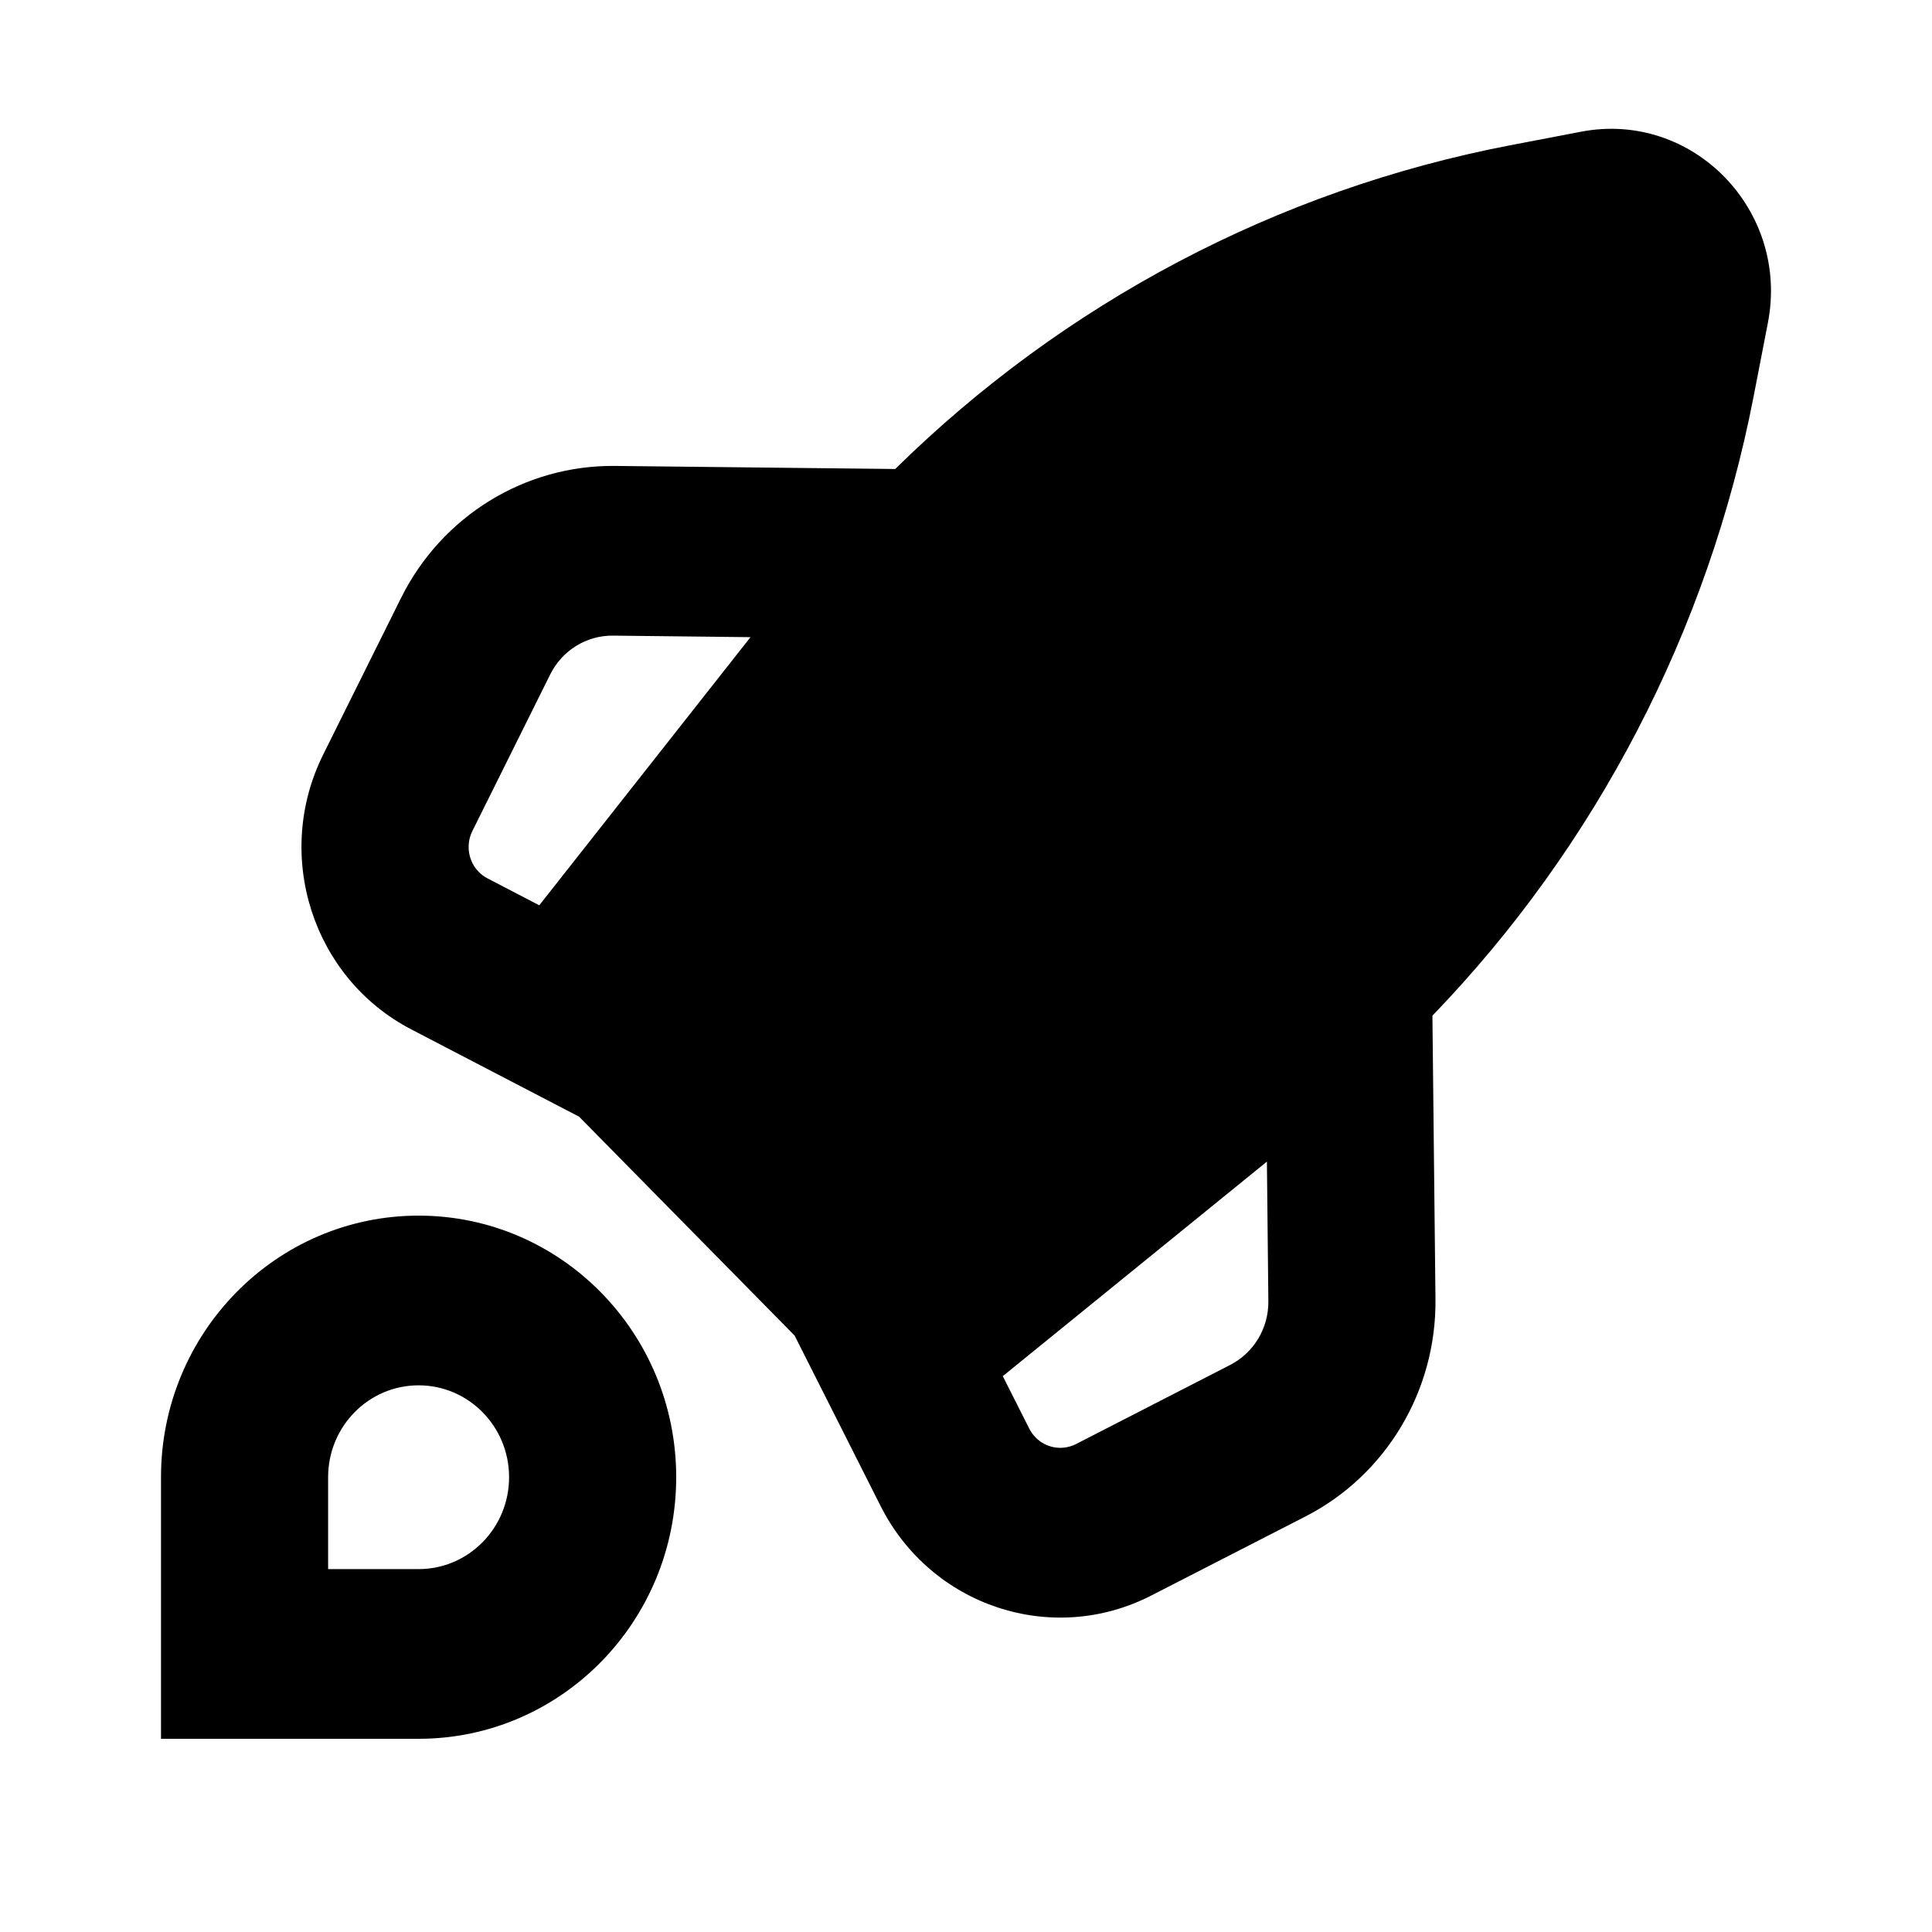
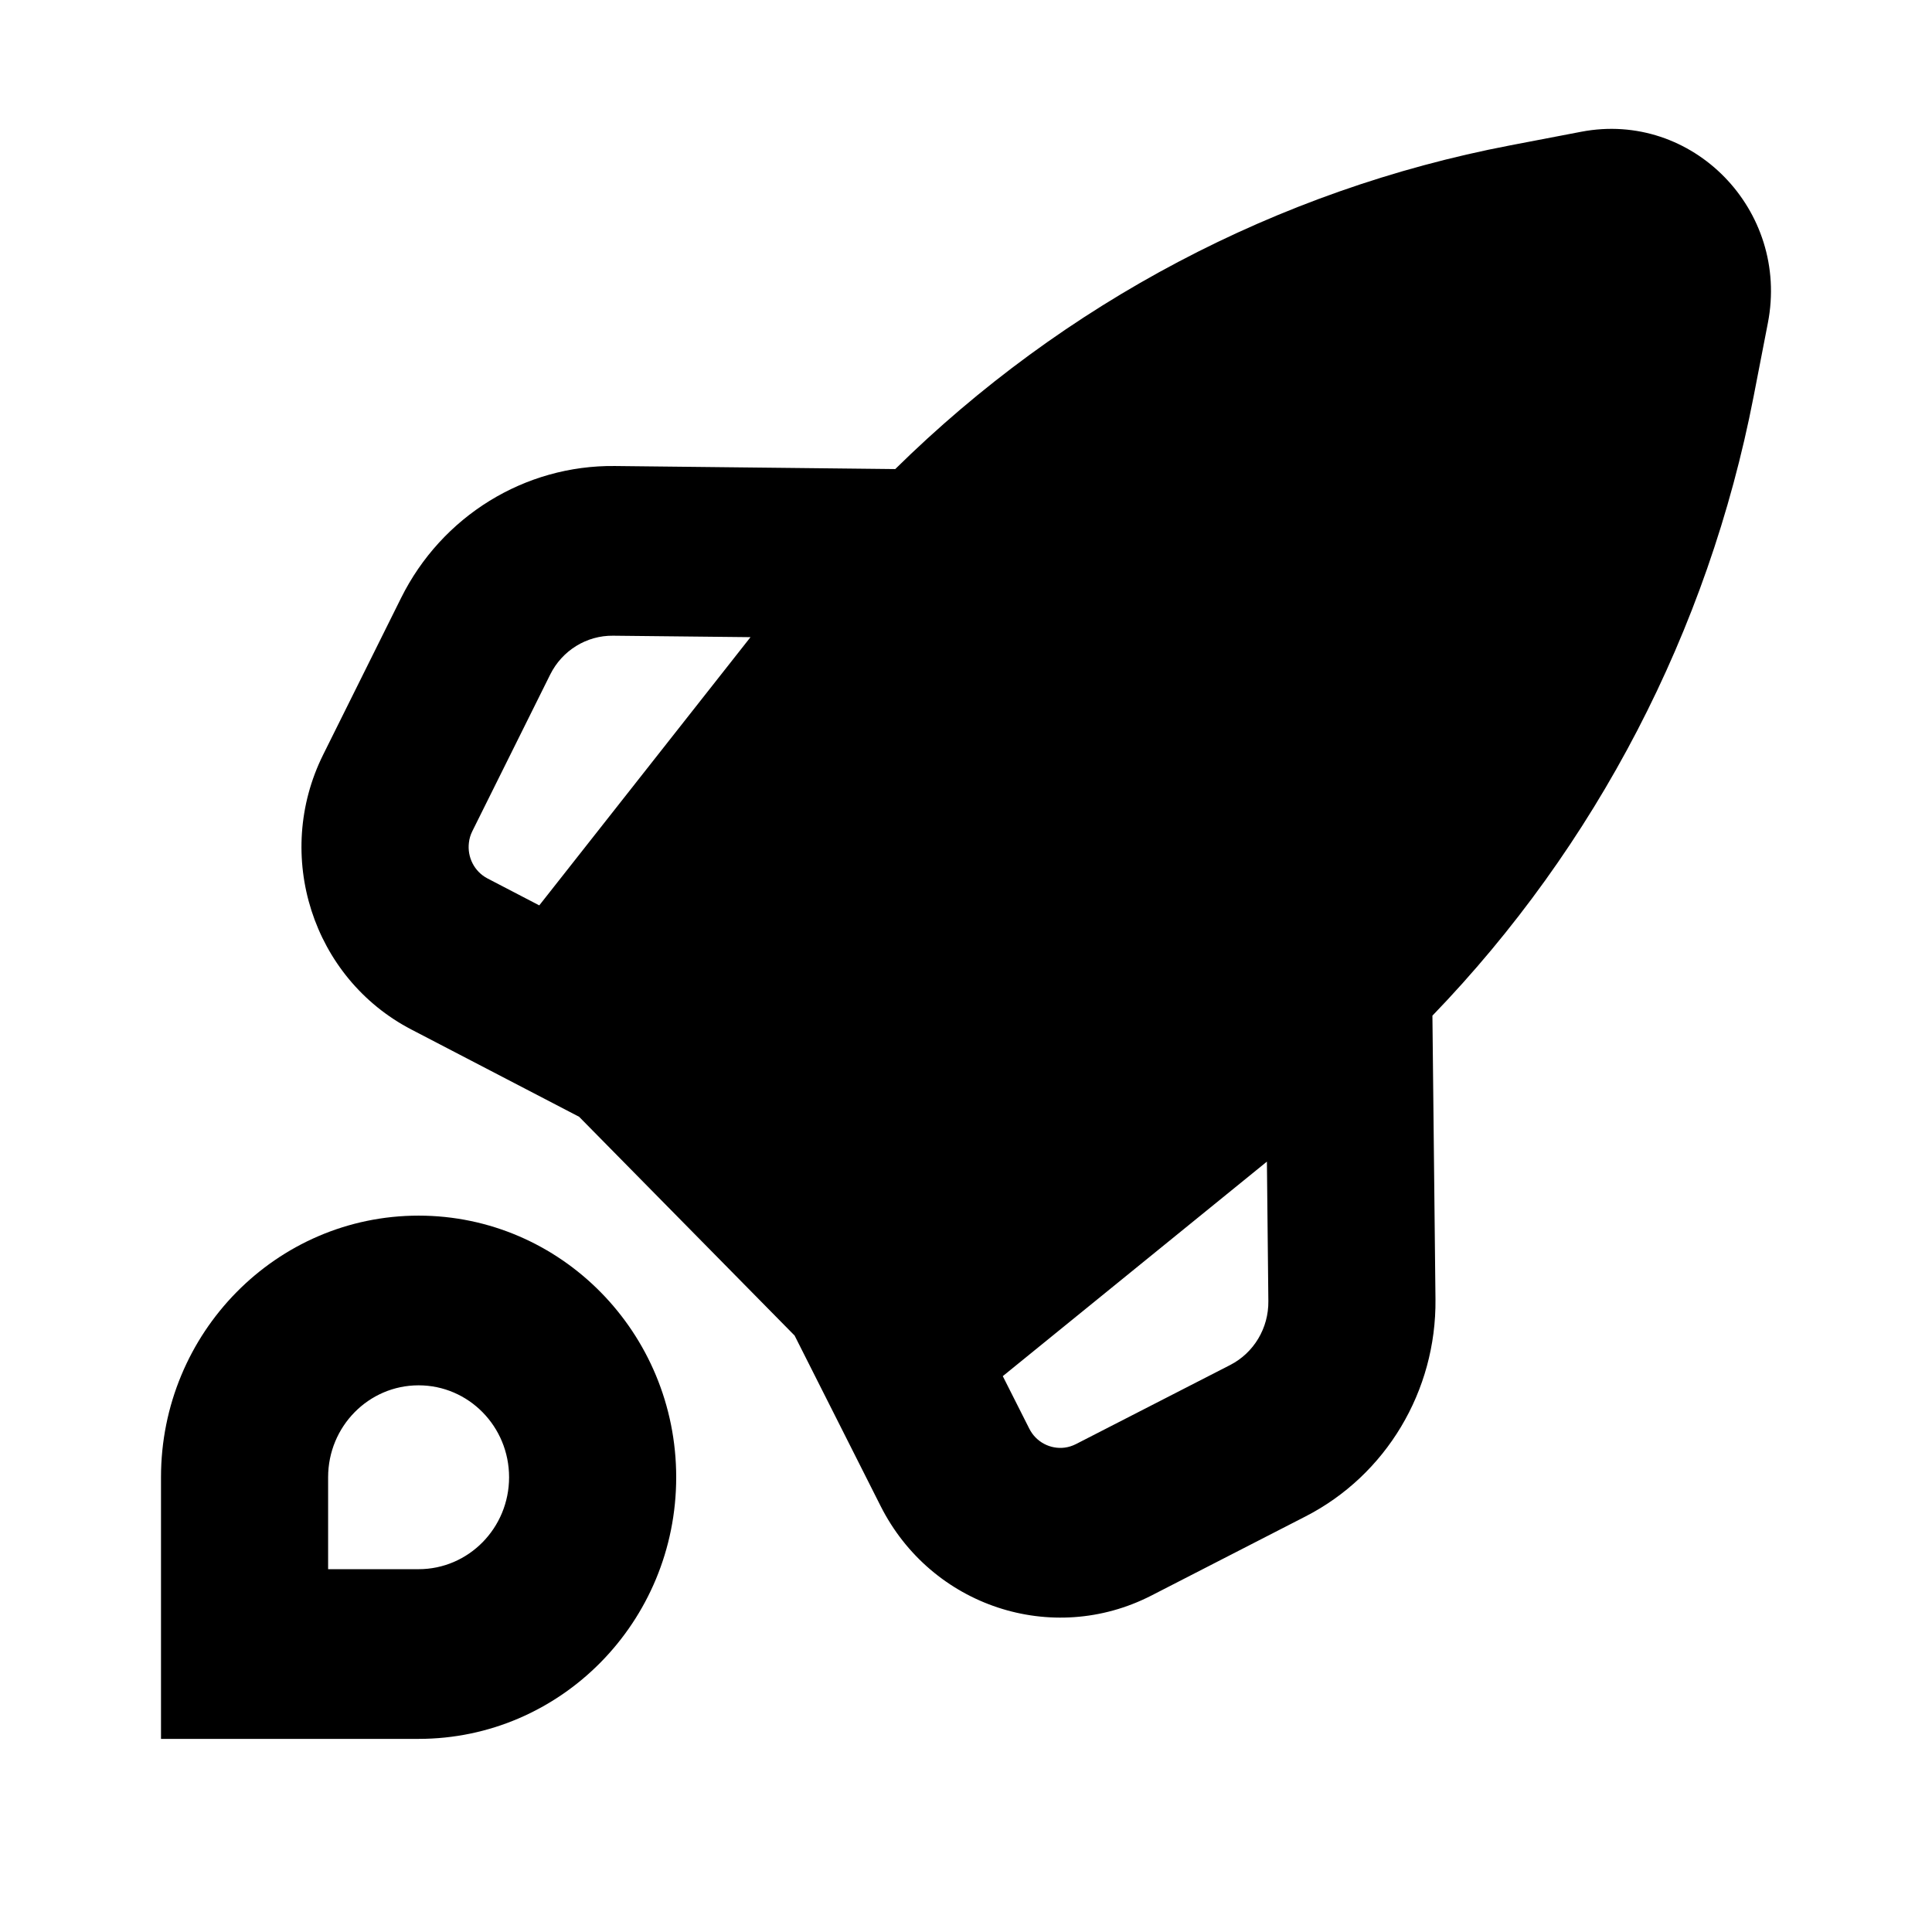
<svg xmlns="http://www.w3.org/2000/svg" viewBox="0 0 24 24" data-title="RocketFill" fill="currentColor" stroke="none">
-   <path fill-rule="evenodd" clip-rule="evenodd" d="M19.641 1.636C21.024 1.371 22.234 2.609 21.961 4.012L21.784 4.925C21.218 7.841 19.825 10.511 17.794 12.617L17.832 16.14C17.844 17.278 17.218 18.325 16.217 18.838L14.302 19.82C13.07 20.452 11.568 19.955 10.939 18.708L9.871 16.591 7.194 13.872 5.11 12.788C3.882 12.15 3.393 10.624 4.015 9.373L4.982 7.428C5.487 6.412 6.518 5.776 7.639 5.788L11.121 5.826C13.214 3.765 15.867 2.36 18.759 1.805L19.641 1.636ZM6.699 11.246 9.323 7.915 7.616 7.896C7.287 7.892 6.984 8.079 6.835 8.378L5.868 10.323C5.845 10.37 5.83 10.418 5.825 10.467 5.803 10.645 5.89 10.826 6.057 10.912L6.699 11.246ZM12.457 17.095 12.786 17.747C12.871 17.915 13.049 18.005 13.225 17.982 13.273 17.976 13.32 17.962 13.366 17.939L15.281 16.956C15.576 16.805 15.76 16.498 15.756 16.163L15.738 14.43 12.457 17.095ZM8.4 18.35C8.4 16.555 6.967 15.101 5.2 15.101 3.433 15.101 2 16.555 2 18.35V21.6H5.2C6.967 21.6 8.4 20.145 8.4 18.35ZM5.2 17.209C5.821 17.209 6.324 17.72 6.324 18.35 6.324 18.981 5.821 19.492 5.2 19.492H4.076V18.35C4.076 17.72 4.579 17.209 5.2 17.209Z" />
+   <path fill-rule="evenodd" clip-rule="evenodd" d="M19.641 1.637C21.024 1.371 22.234 2.61 21.961 4.013L21.784 4.925C21.218 7.842 19.825 10.512 17.794 12.617L17.832 16.14C17.844 17.279 17.218 18.325 16.217 18.838L14.302 19.821C13.07 20.452 11.568 19.955 10.939 18.708L9.871 16.591 7.194 13.873 5.11 12.789C3.882 12.15 3.393 10.624 4.015 9.374L4.982 7.429C5.487 6.412 6.518 5.776 7.639 5.789L11.121 5.827C13.214 3.766 15.867 2.36 18.759 1.806L19.641 1.637ZM6.699 11.247 9.323 7.915 7.616 7.897C7.287 7.893 6.984 8.08 6.835 8.379L5.868 10.324C5.845 10.37 5.83 10.419 5.825 10.468 5.803 10.646 5.89 10.826 6.057 10.913L6.699 11.247ZM12.457 17.095 12.786 17.747C12.871 17.916 13.049 18.005 13.225 17.983 13.273 17.977 13.32 17.962 13.366 17.939L15.281 16.957C15.576 16.806 15.76 16.498 15.756 16.163L15.738 14.43 12.457 17.095ZM8.4 18.351C8.4 16.556 6.967 15.101 5.2 15.101 3.433 15.101 2 16.556 2 18.351V21.601H5.2C6.967 21.601 8.4 20.146 8.4 18.351ZM5.2 17.209C5.821 17.209 6.324 17.72 6.324 18.351 6.324 18.981 5.821 19.493 5.2 19.493H4.076V18.351C4.076 17.72 4.579 17.209 5.2 17.209Z" />
</svg>
